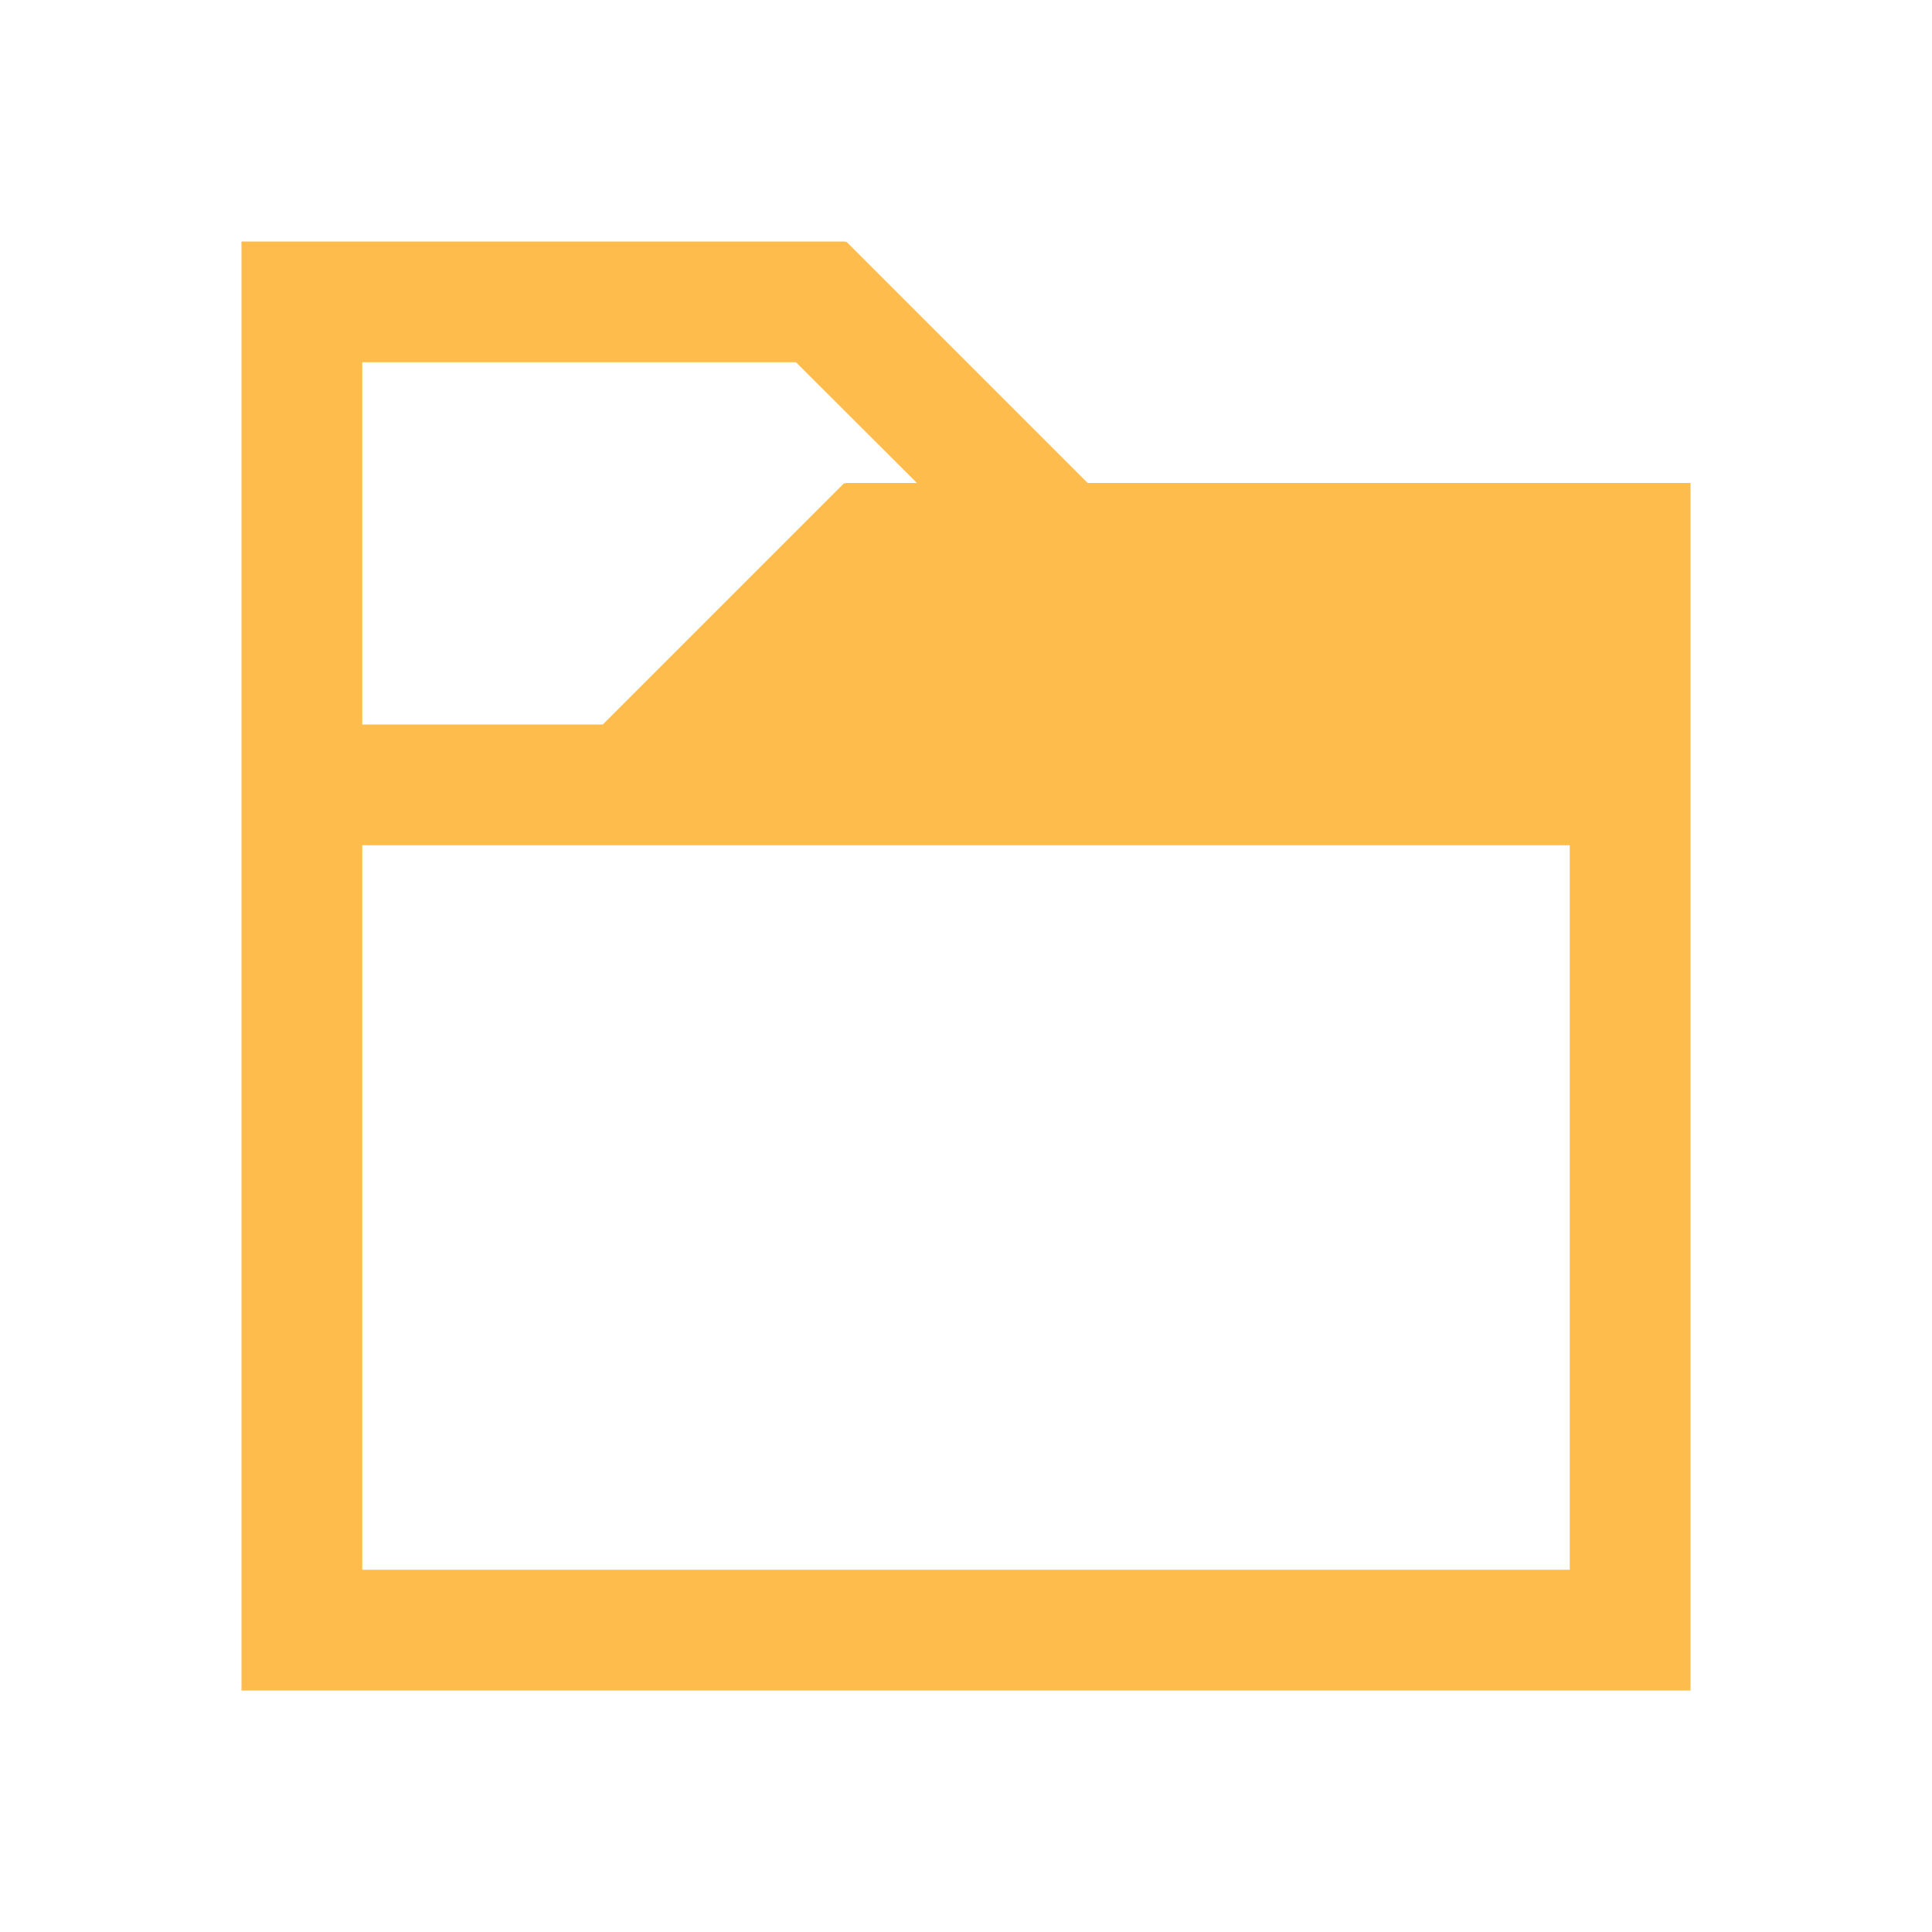
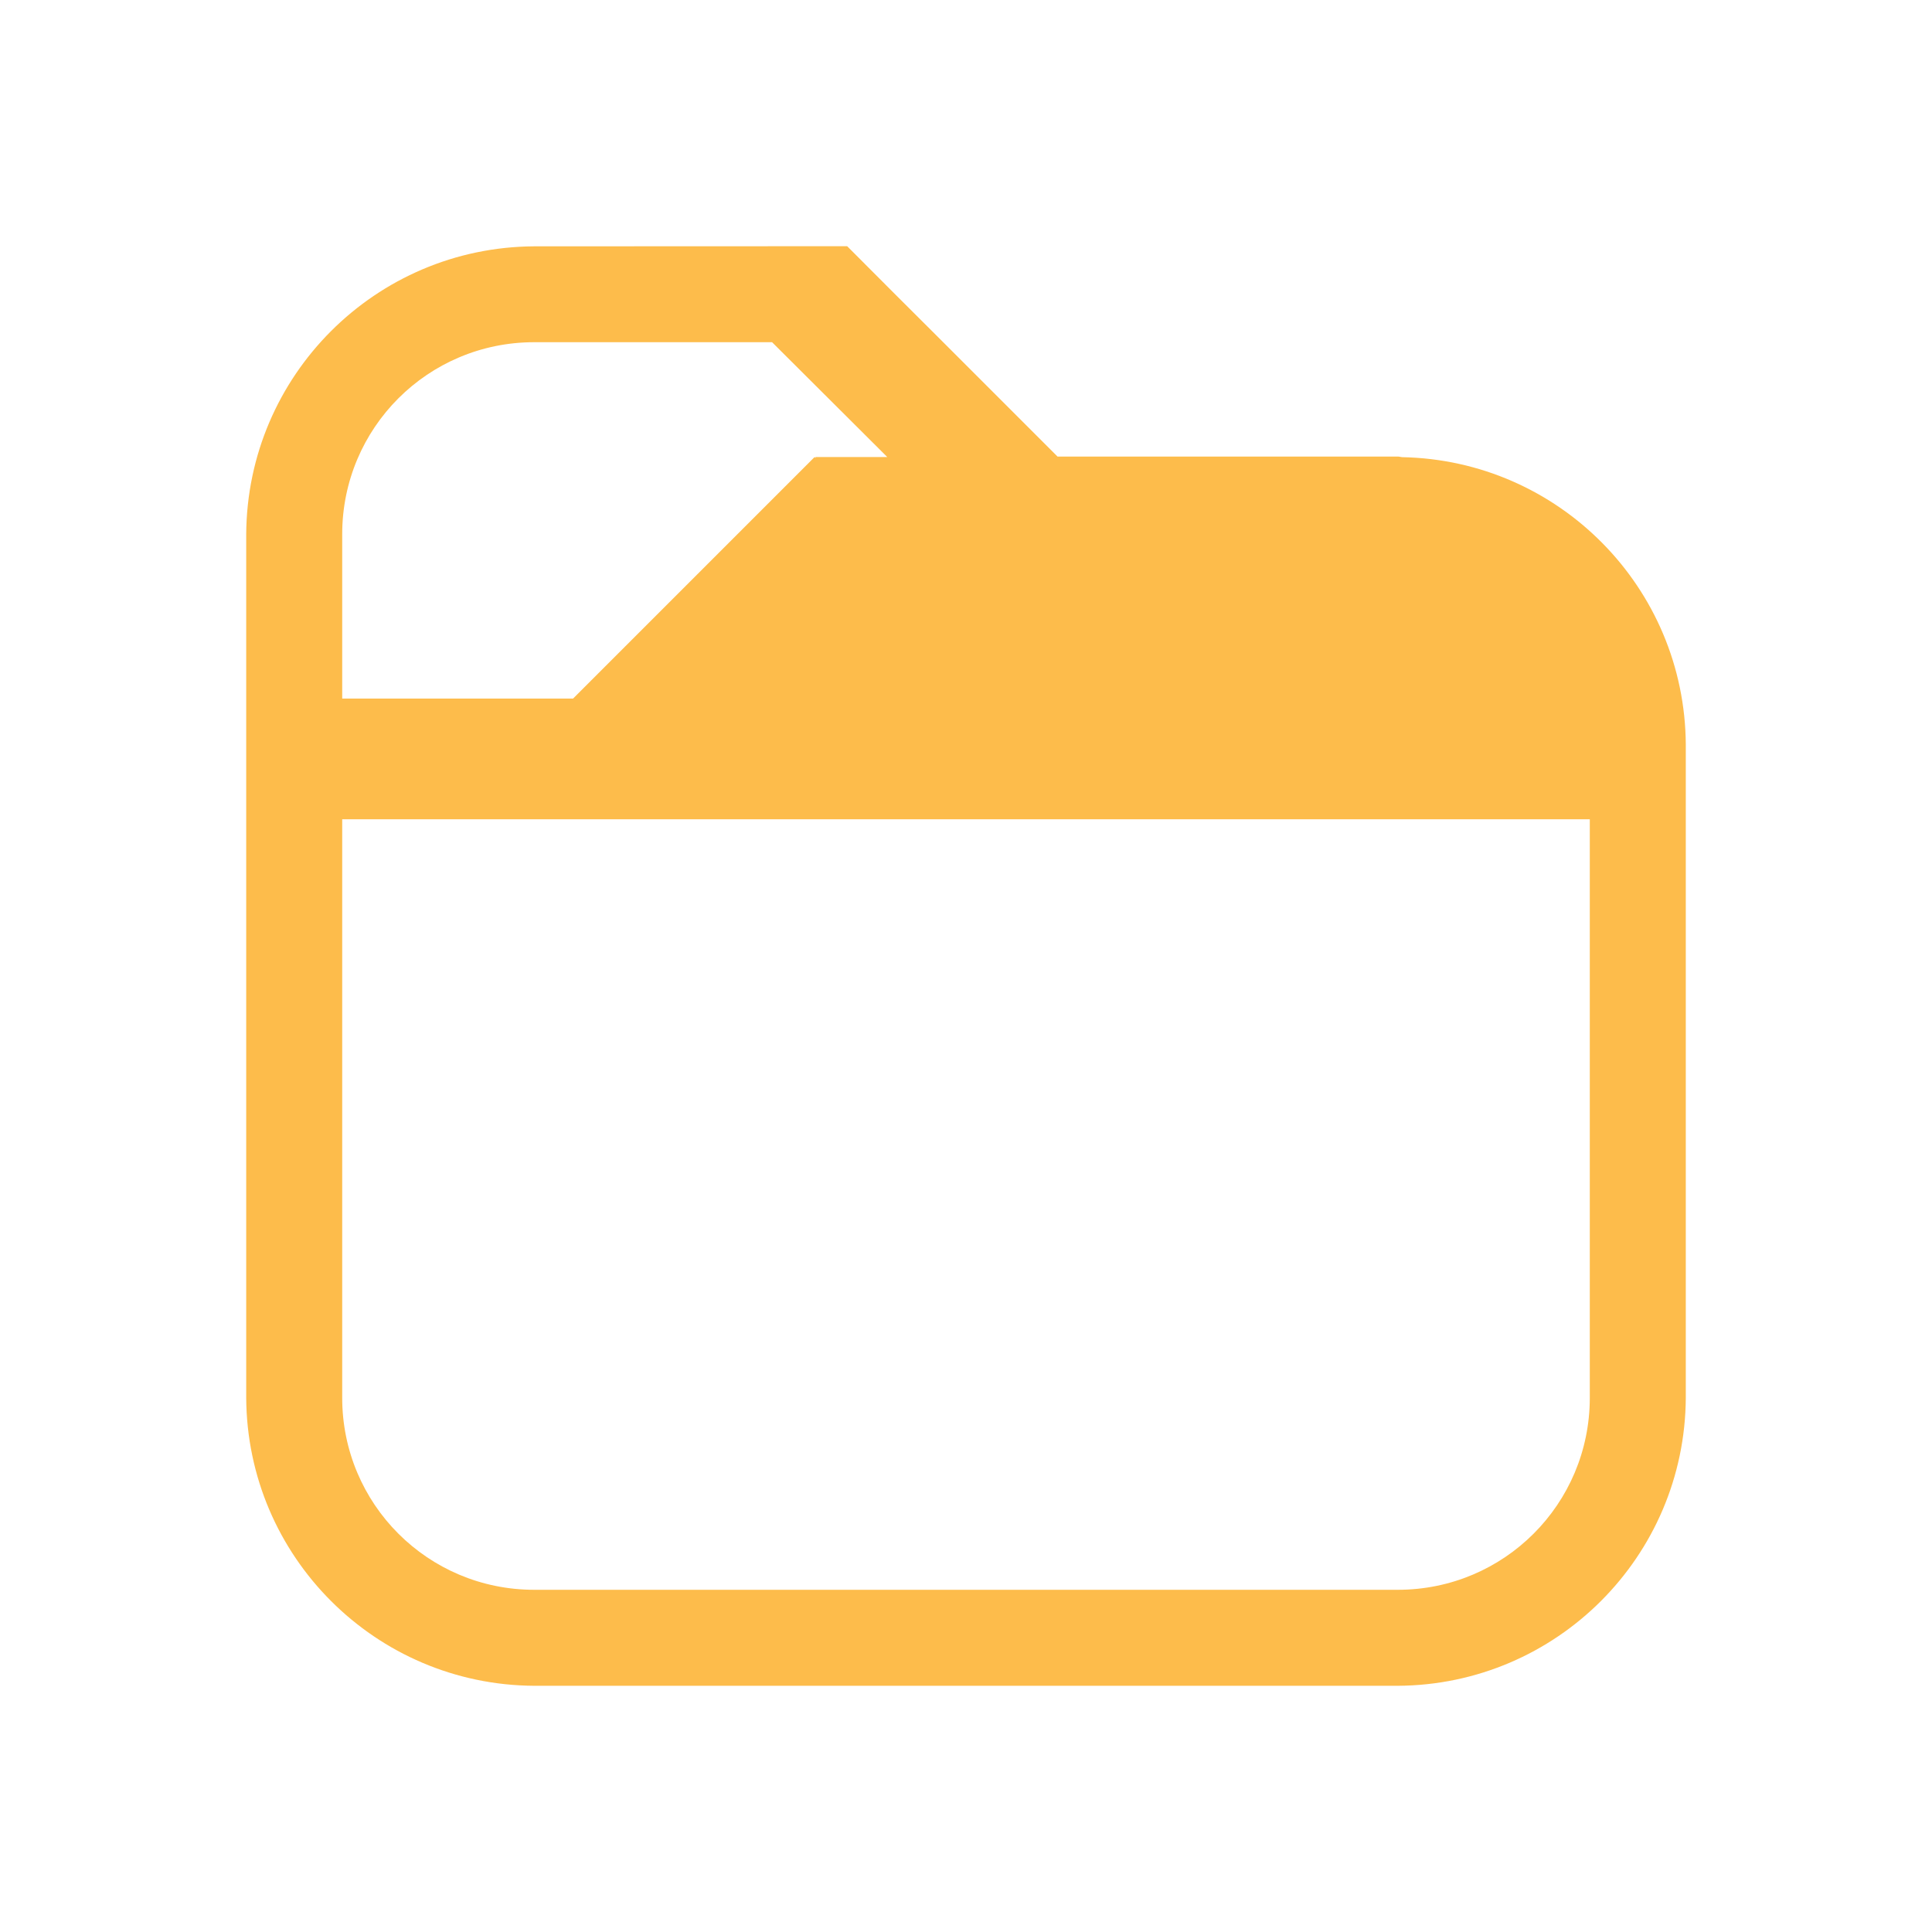
- <svg xmlns="http://www.w3.org/2000/svg" viewBox="0 0 16 16">
-   <path style="fill:#fdbc4b;fill-opacity:1;stroke:none" d="M 2 2 L 2 3 L 2 6 L 2 7 L 2 13 L 2 14 L 14 14 L 14 13 L 14 6 L 14 5 L 14 4 L 9.008 4 L 7.008 2 L 7 2.008 L 7 2 L 3 2 L 2 2 z M 3 3 L 6.592 3 L 7.594 4 L 7 4 L 7 4.008 L 6.992 4 L 4.992 6 L 3 6 L 3 3 z M 3 7 L 13 7 L 13 13 L 3 13 L 3 7 z " id="rect4079" />
+ <svg xmlns="http://www.w3.org/2000/svg" viewBox="0 0 16 16" id="svg6">
+   <defs id="defs3051">
+     <style id="current-color-scheme" />
+   </defs>
+   <path d="M4.424 2.04a2.398 2.398 0 0 0-2.385 2.384v7.152a2.398 2.398 0 0 0 2.385 2.385h7.152a2.398 2.398 0 0 0 2.385-2.385v-5.41a2.395 2.395 0 0 0-2.35-2.38c-.012-.001-.023-.005-.035-.005H8.758l-.947-.947-.403-.402-.392-.393zm0 .794h1.97l.954.951h-.594v.008l-.008-.008-2 2H2.834V4.424c0-.88.71-1.59 1.59-1.59zm-1.59 3.951h10.332v4.791c0 .88-.71 1.59-1.59 1.59H4.424c-.88 0-1.59-.71-1.59-1.59z" id="path835" fill="#fdbc4b" />
</svg>
